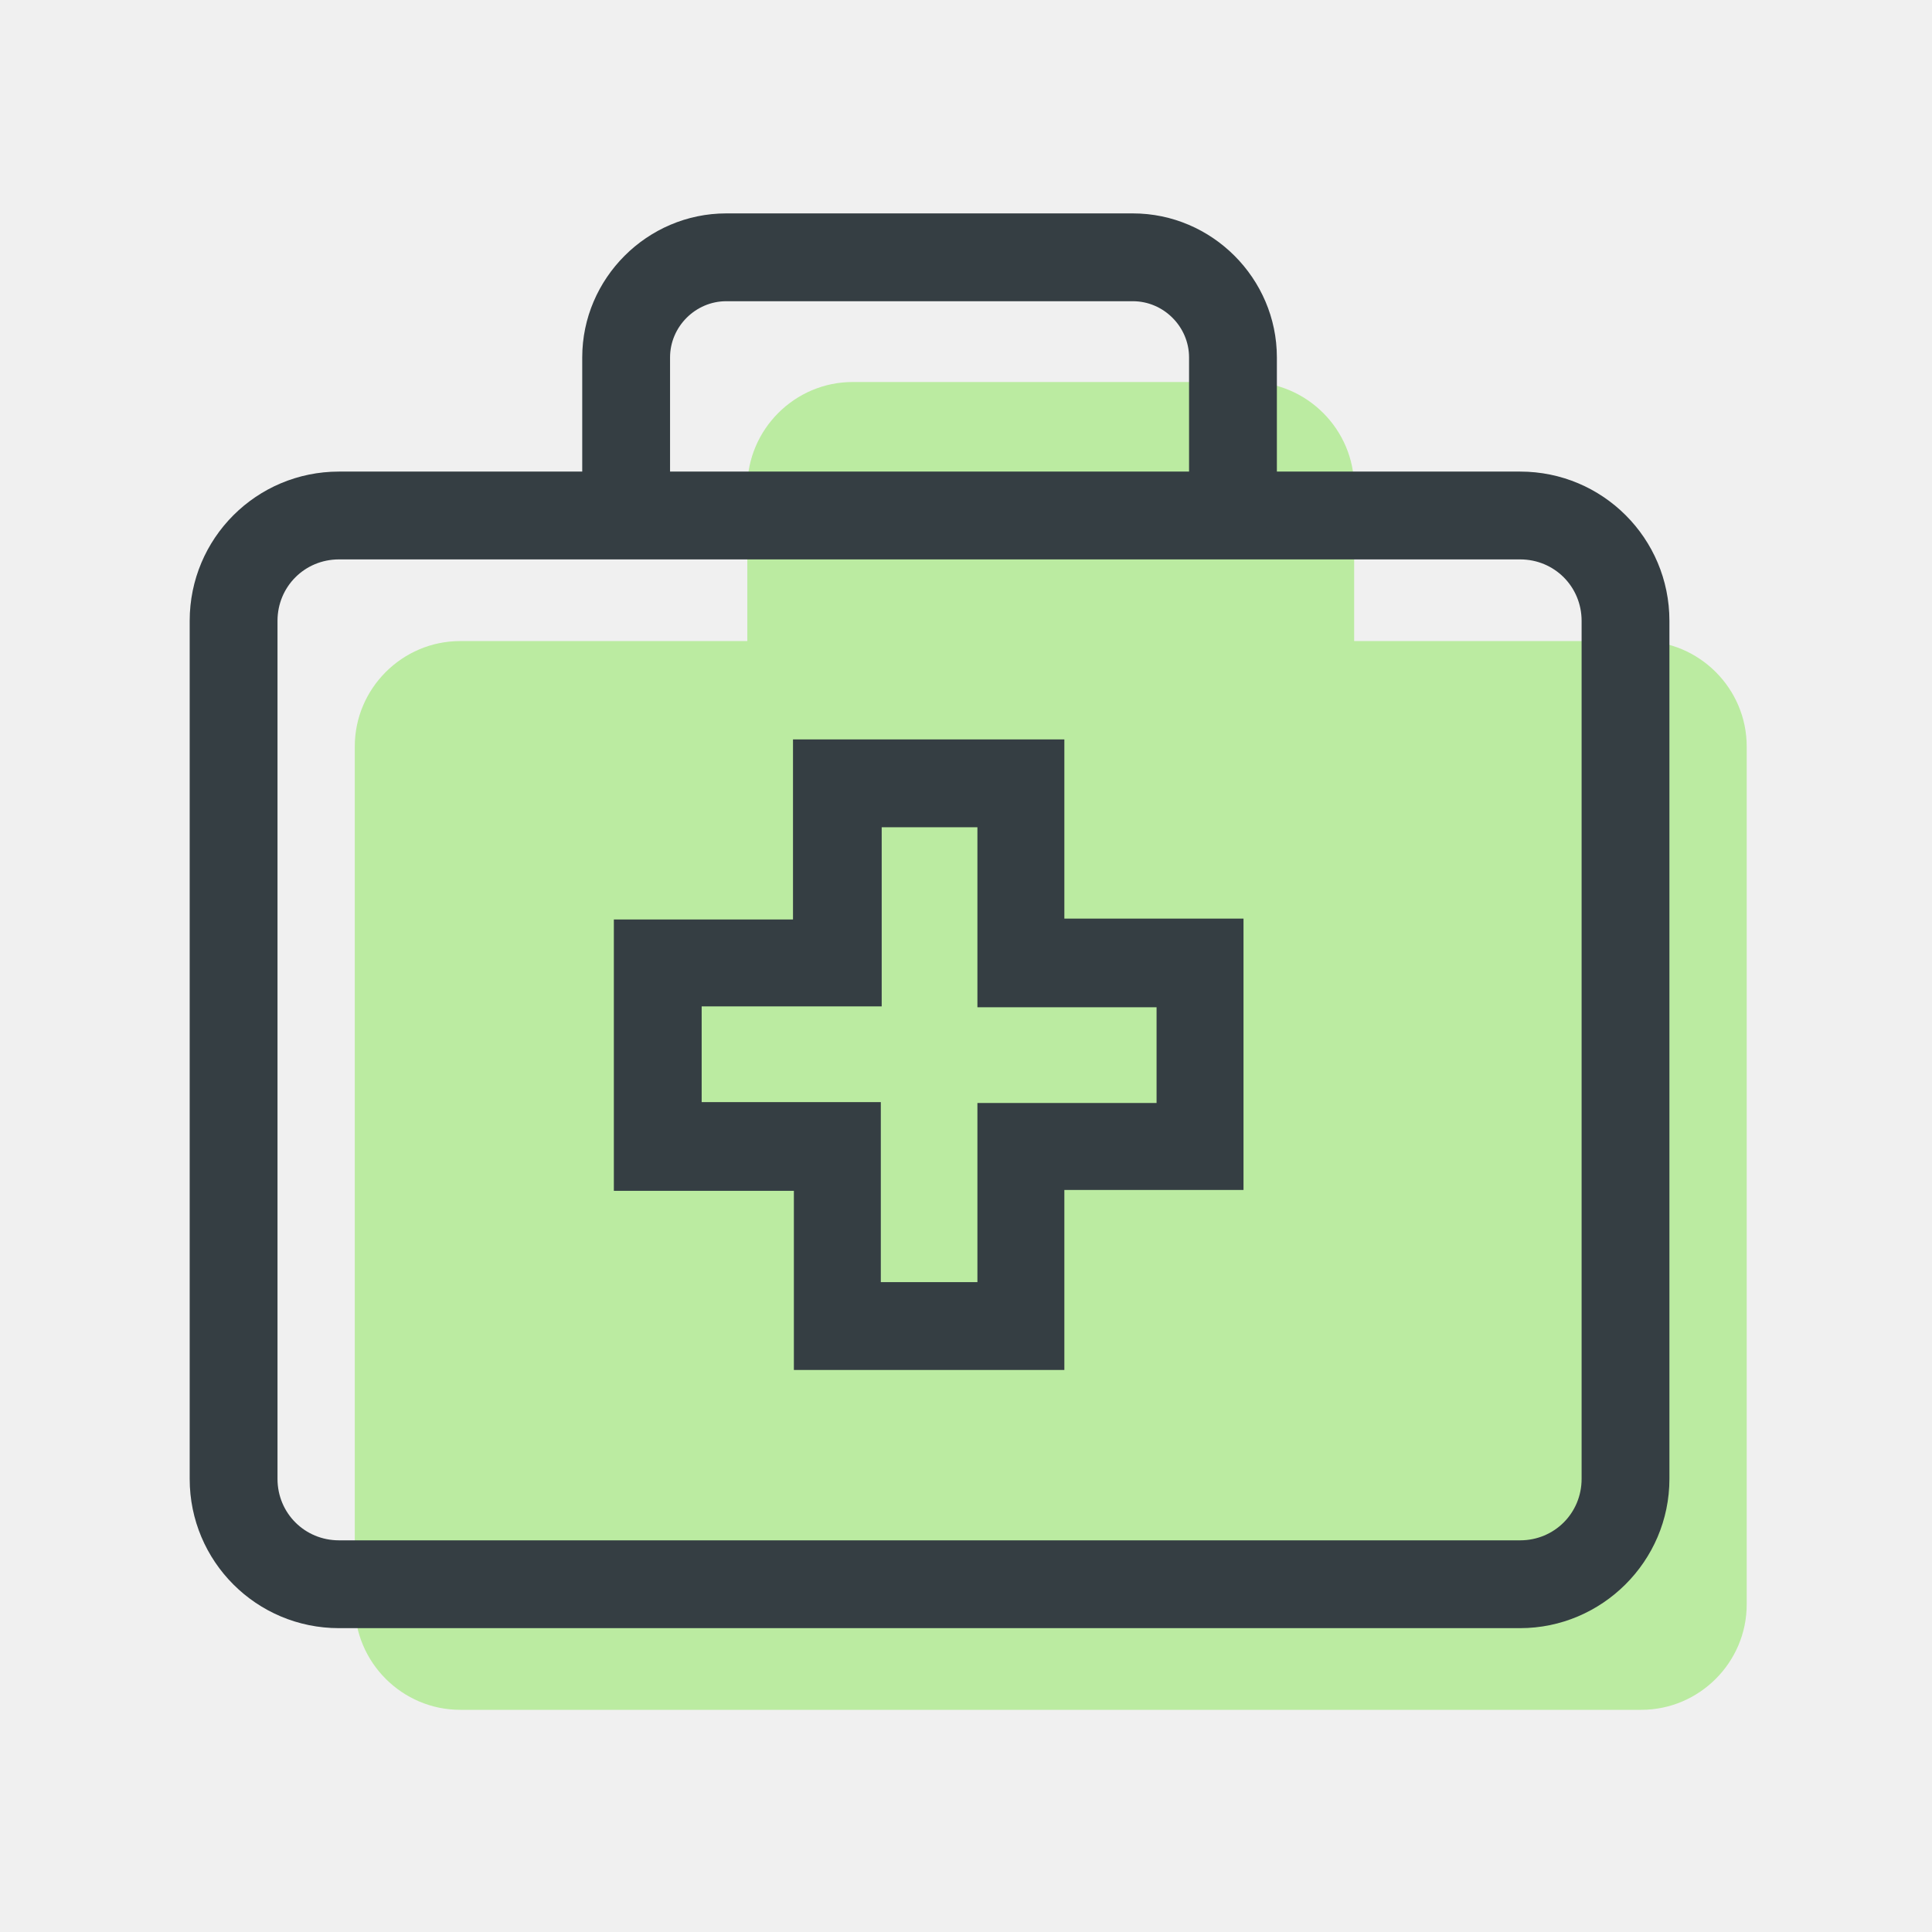
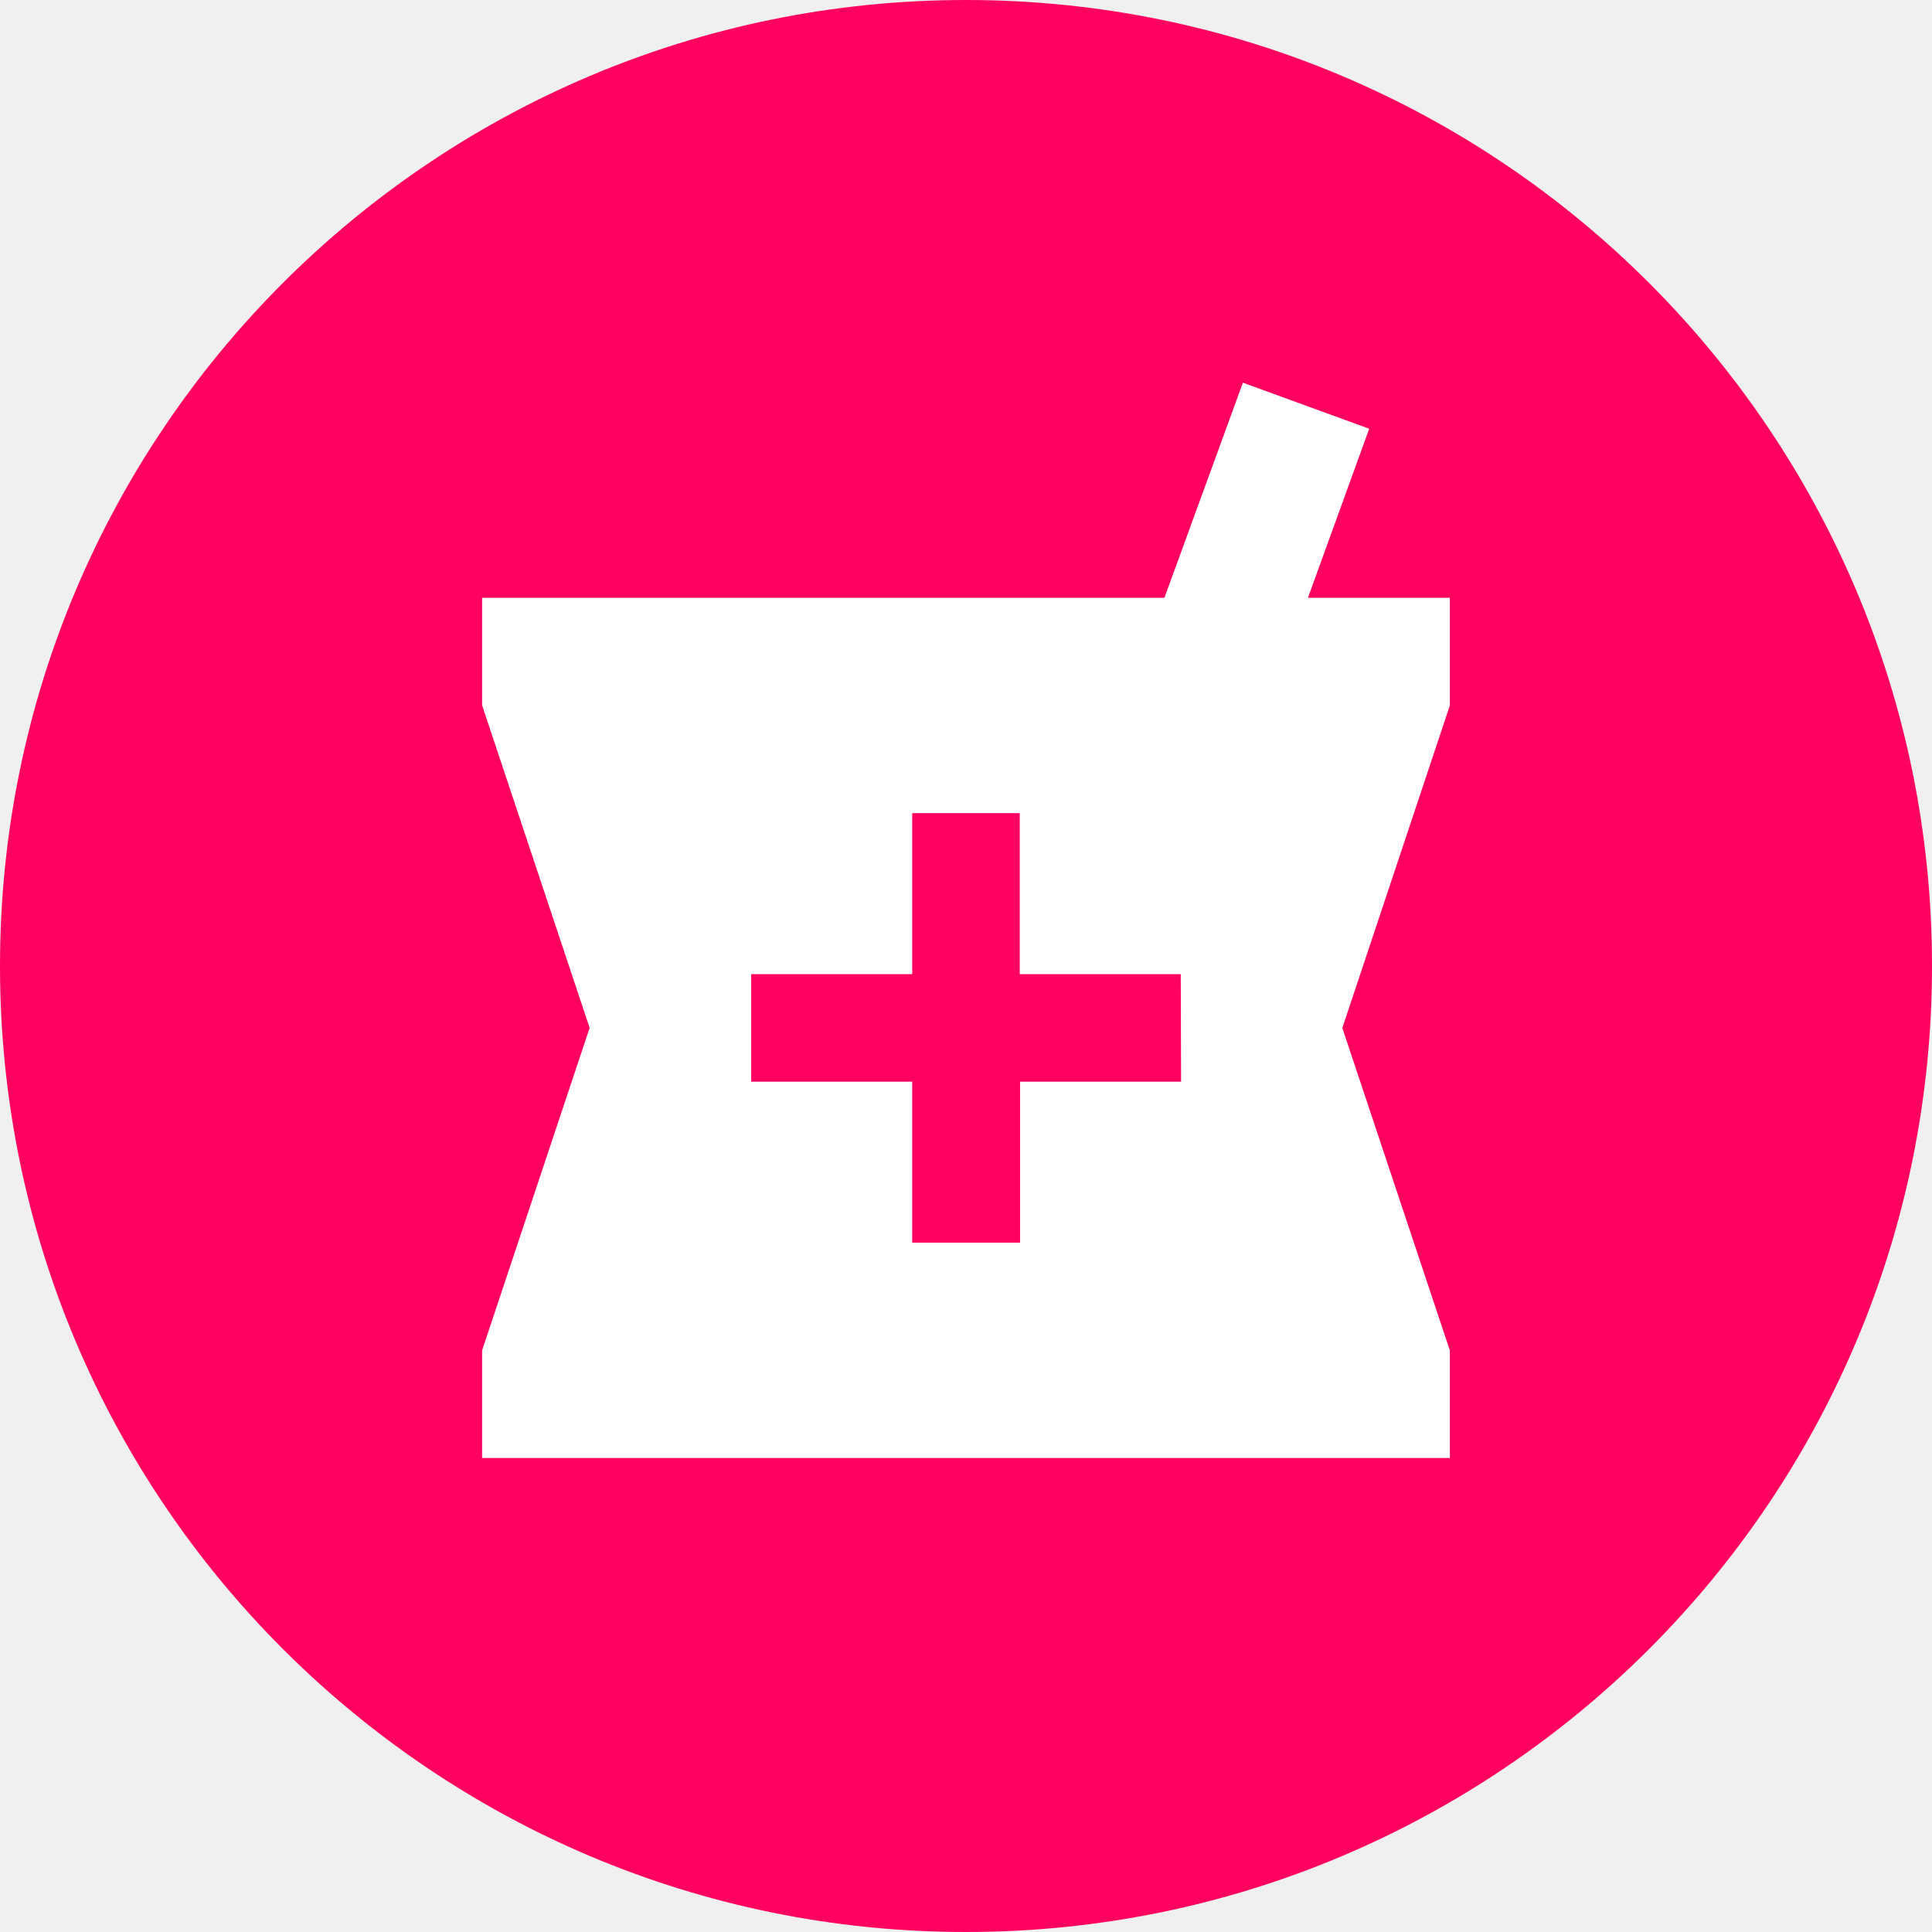
- <svg xmlns="http://www.w3.org/2000/svg" t="1632806588340" class="icon" viewBox="0 0 1024 1024" version="1.1" p-id="9461" width="16" height="16">
-   <defs>
-     <style type="text/css" />
-   </defs>
-   <path d="M869.935 906.24H243.898c-30.72 0-55.855-25.135-55.855-55.855V395.636c0-30.72 25.135-55.855 55.855-55.855h626.036c30.72 0 55.855 25.135 55.855 55.855v454.749c0 30.72-25.135 55.855-55.855 55.855z" fill="#BBEBA1" p-id="9462" />
-   <path d="M661.876 415.185H451.956c-30.72 0-55.855-25.135-55.855-55.855V258.327c0-30.72 25.135-55.855 55.855-55.855h209.92c30.72 0 55.855 25.135 55.855 55.855v100.538c0 31.185-25.135 56.32-55.855 56.32z" fill="#BBEBA1" p-id="9463" />
-   <path d="M805.702 862.953H179.665c-43.753 0-79.127-35.375-79.127-79.127V329.076c0-43.753 35.375-79.127 79.127-79.127h626.036c43.753 0 79.127 35.375 79.127 79.127v454.749c0 43.753-35.84 79.127-79.127 79.127zM179.665 296.495c-18.153 0-32.582 14.429-32.582 32.582v454.749c0 18.153 14.429 32.582 32.582 32.582h626.036c18.153 0 32.582-14.429 32.582-32.582V329.076c0-18.153-14.429-32.582-32.582-32.582H179.665z" fill="#353E43" p-id="9464" />
-   <path d="M653.498 287.651c-13.033 0-23.273-10.24-23.273-23.273V189.44c0-16.291-13.498-29.789-29.789-29.789H384.931c-16.291 0-29.789 13.498-29.789 29.789v75.404c0 13.033-10.24 23.273-23.273 23.273s-23.273-10.24-23.273-23.273V189.44c0-41.891 34.444-76.335 76.335-76.335H600.436c41.891 0 76.335 34.444 76.335 76.335v75.404c0 12.567-10.705 22.807-23.273 22.807zM564.596 726.109H420.771v-94.953H325.353v-143.825h94.953V391.913h143.825v94.953h94.953v143.825h-94.953V726.109z m-97.28-46.545h50.735v-94.953h94.953v-50.735h-94.953V438.458H467.316v94.953H371.898v50.735h94.953V679.564z" fill="#353E43" p-id="9465" />
+ <svg xmlns="http://www.w3.org/2000/svg" width="20" height="20" viewBox="0 0 24 24">
+   <g id="Group_36788" data-name="Group 36788" transform="translate(-6409 16870)">
+     <circle id="Ellipse_392" data-name="Ellipse 392" cx="12" cy="12" r="12" transform="translate(6409 -16870)" fill="#ff025f" />
+     <path id="Icon_material-local-pharmacy" data-name="Icon material-local-pharmacy" d="M16.522,4.172H14.759l.761-2.1L13.951,1.5l-.975,2.672H4.5V5.507L5.836,9.515,4.5,13.522v1.336H16.522V13.522L15.186,9.515l1.336-4.007Zm-3.339,6.011h-2v2H9.843v-2h-2V8.847h2v-2h1.336v2h2Z" transform="translate(6410.489 -16866.746)" fill="#fff" />
+   </g>
</svg>
